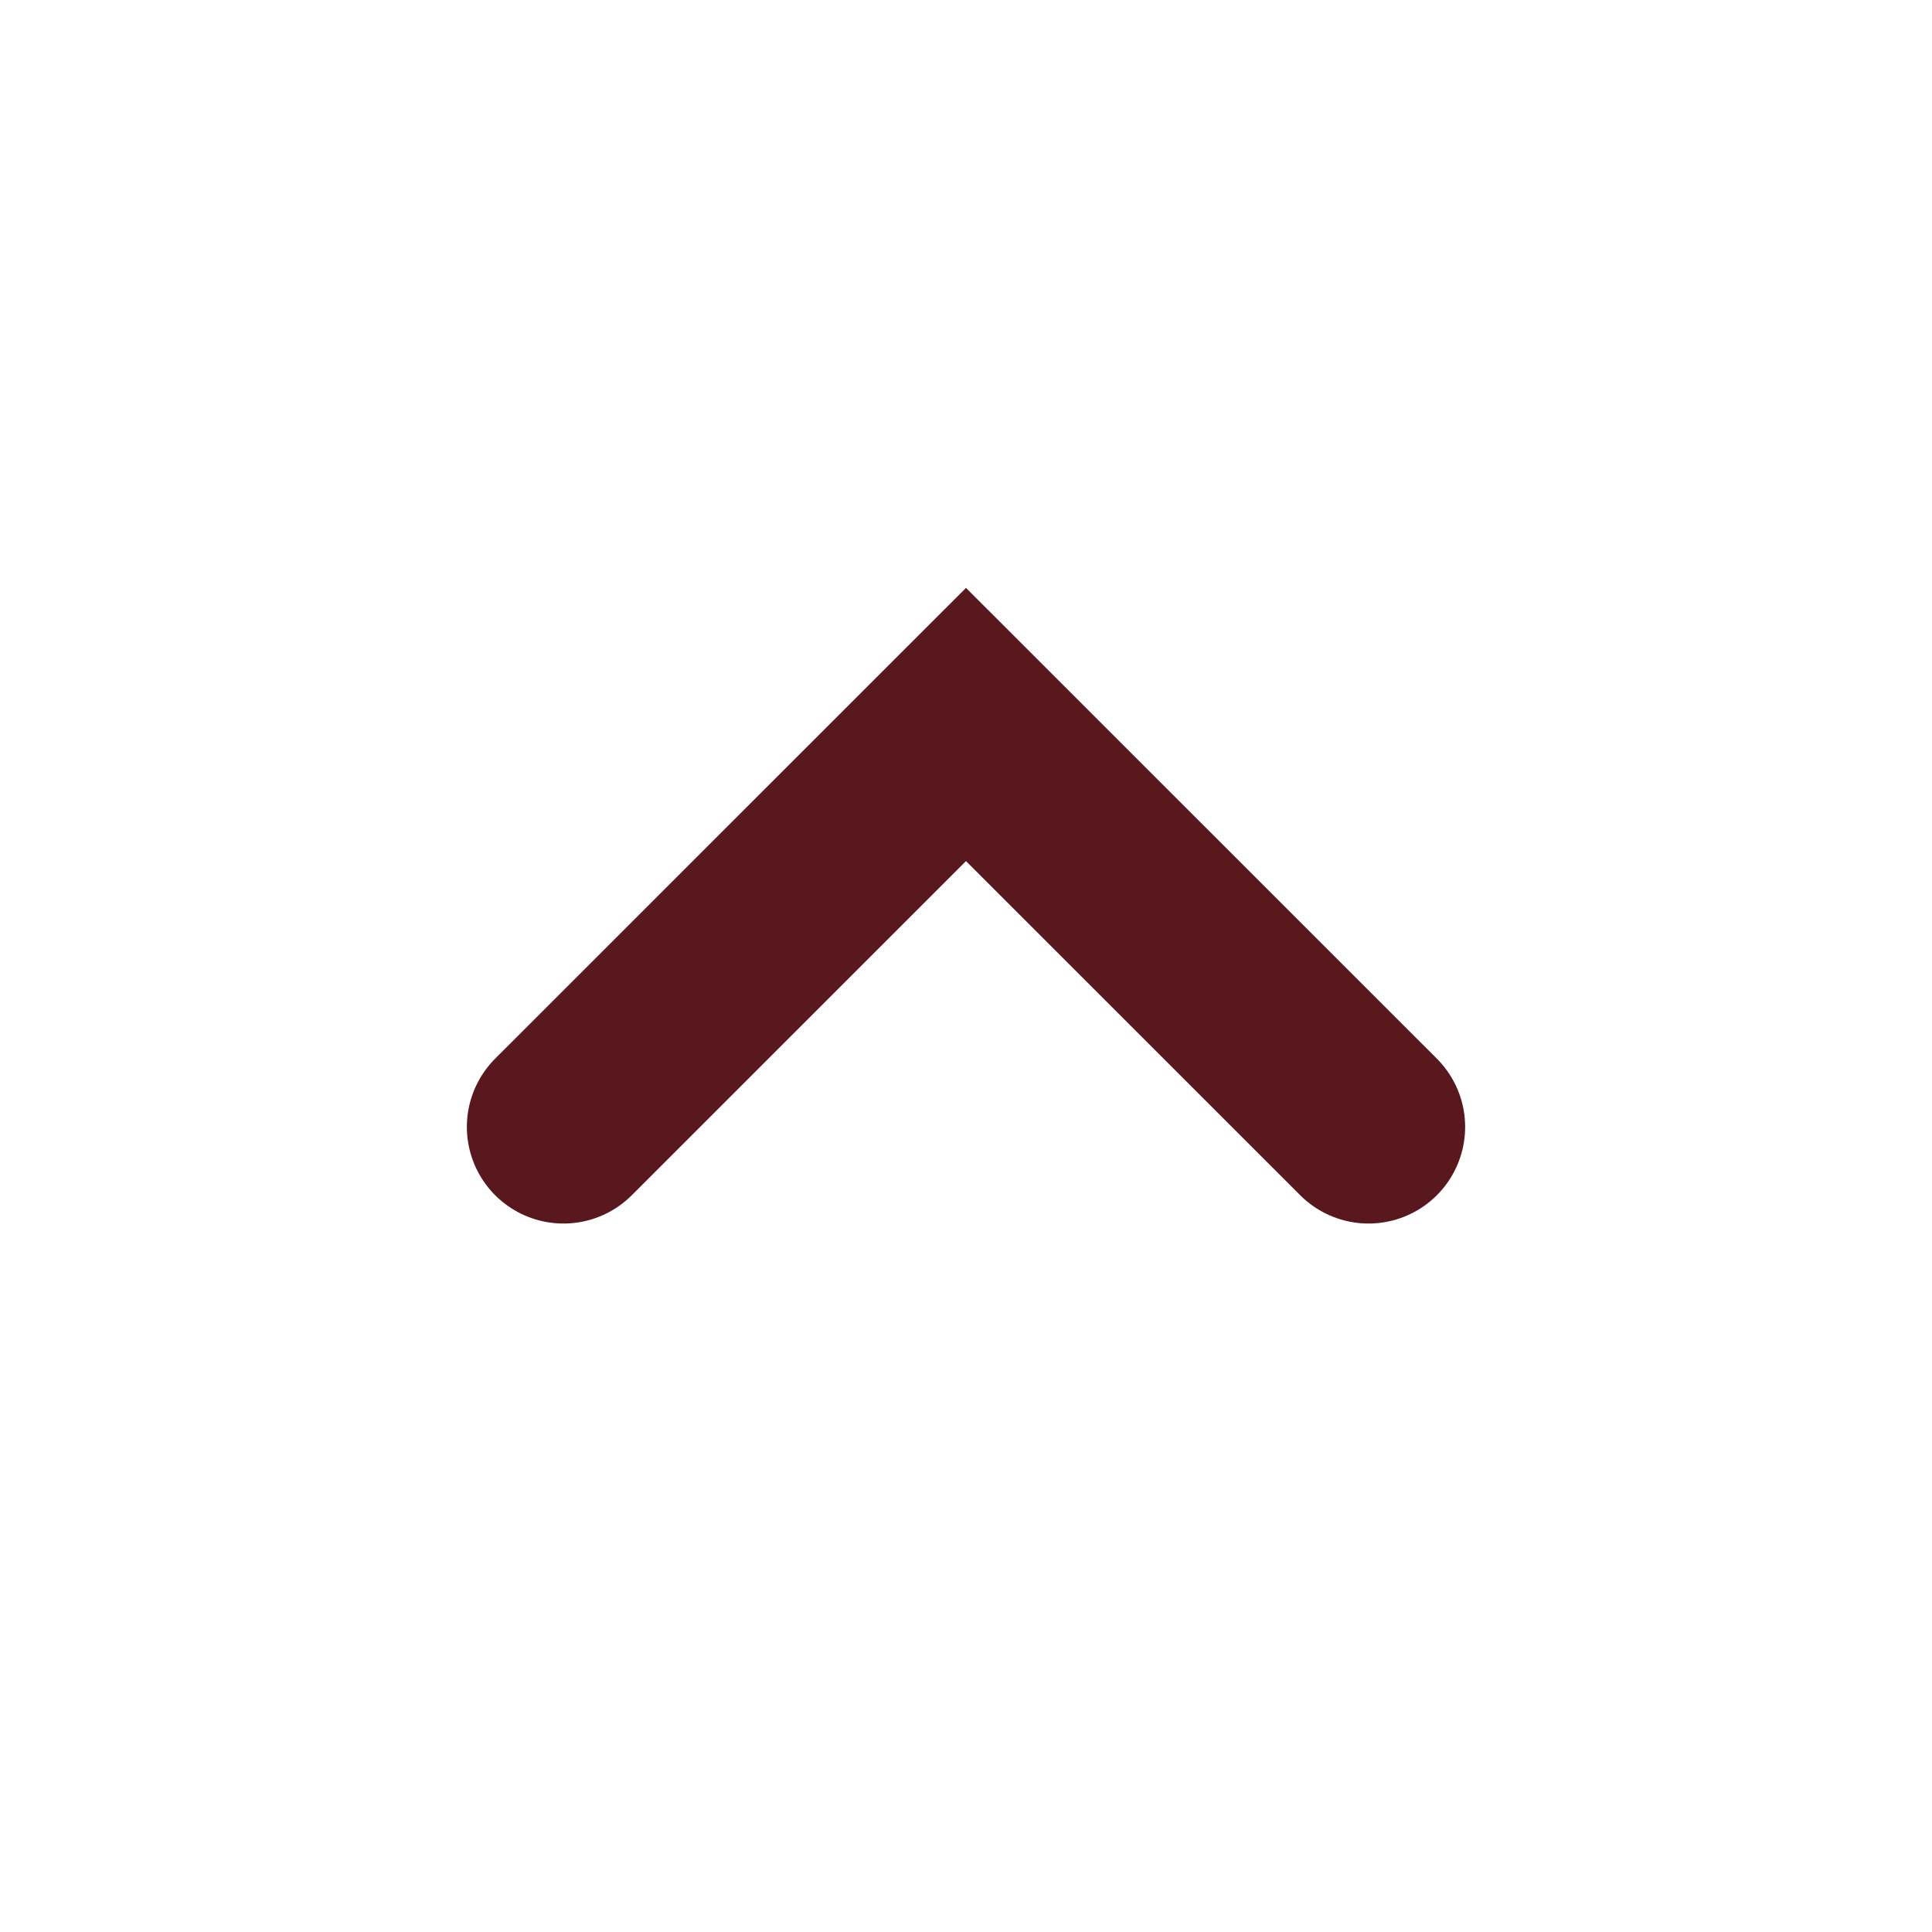
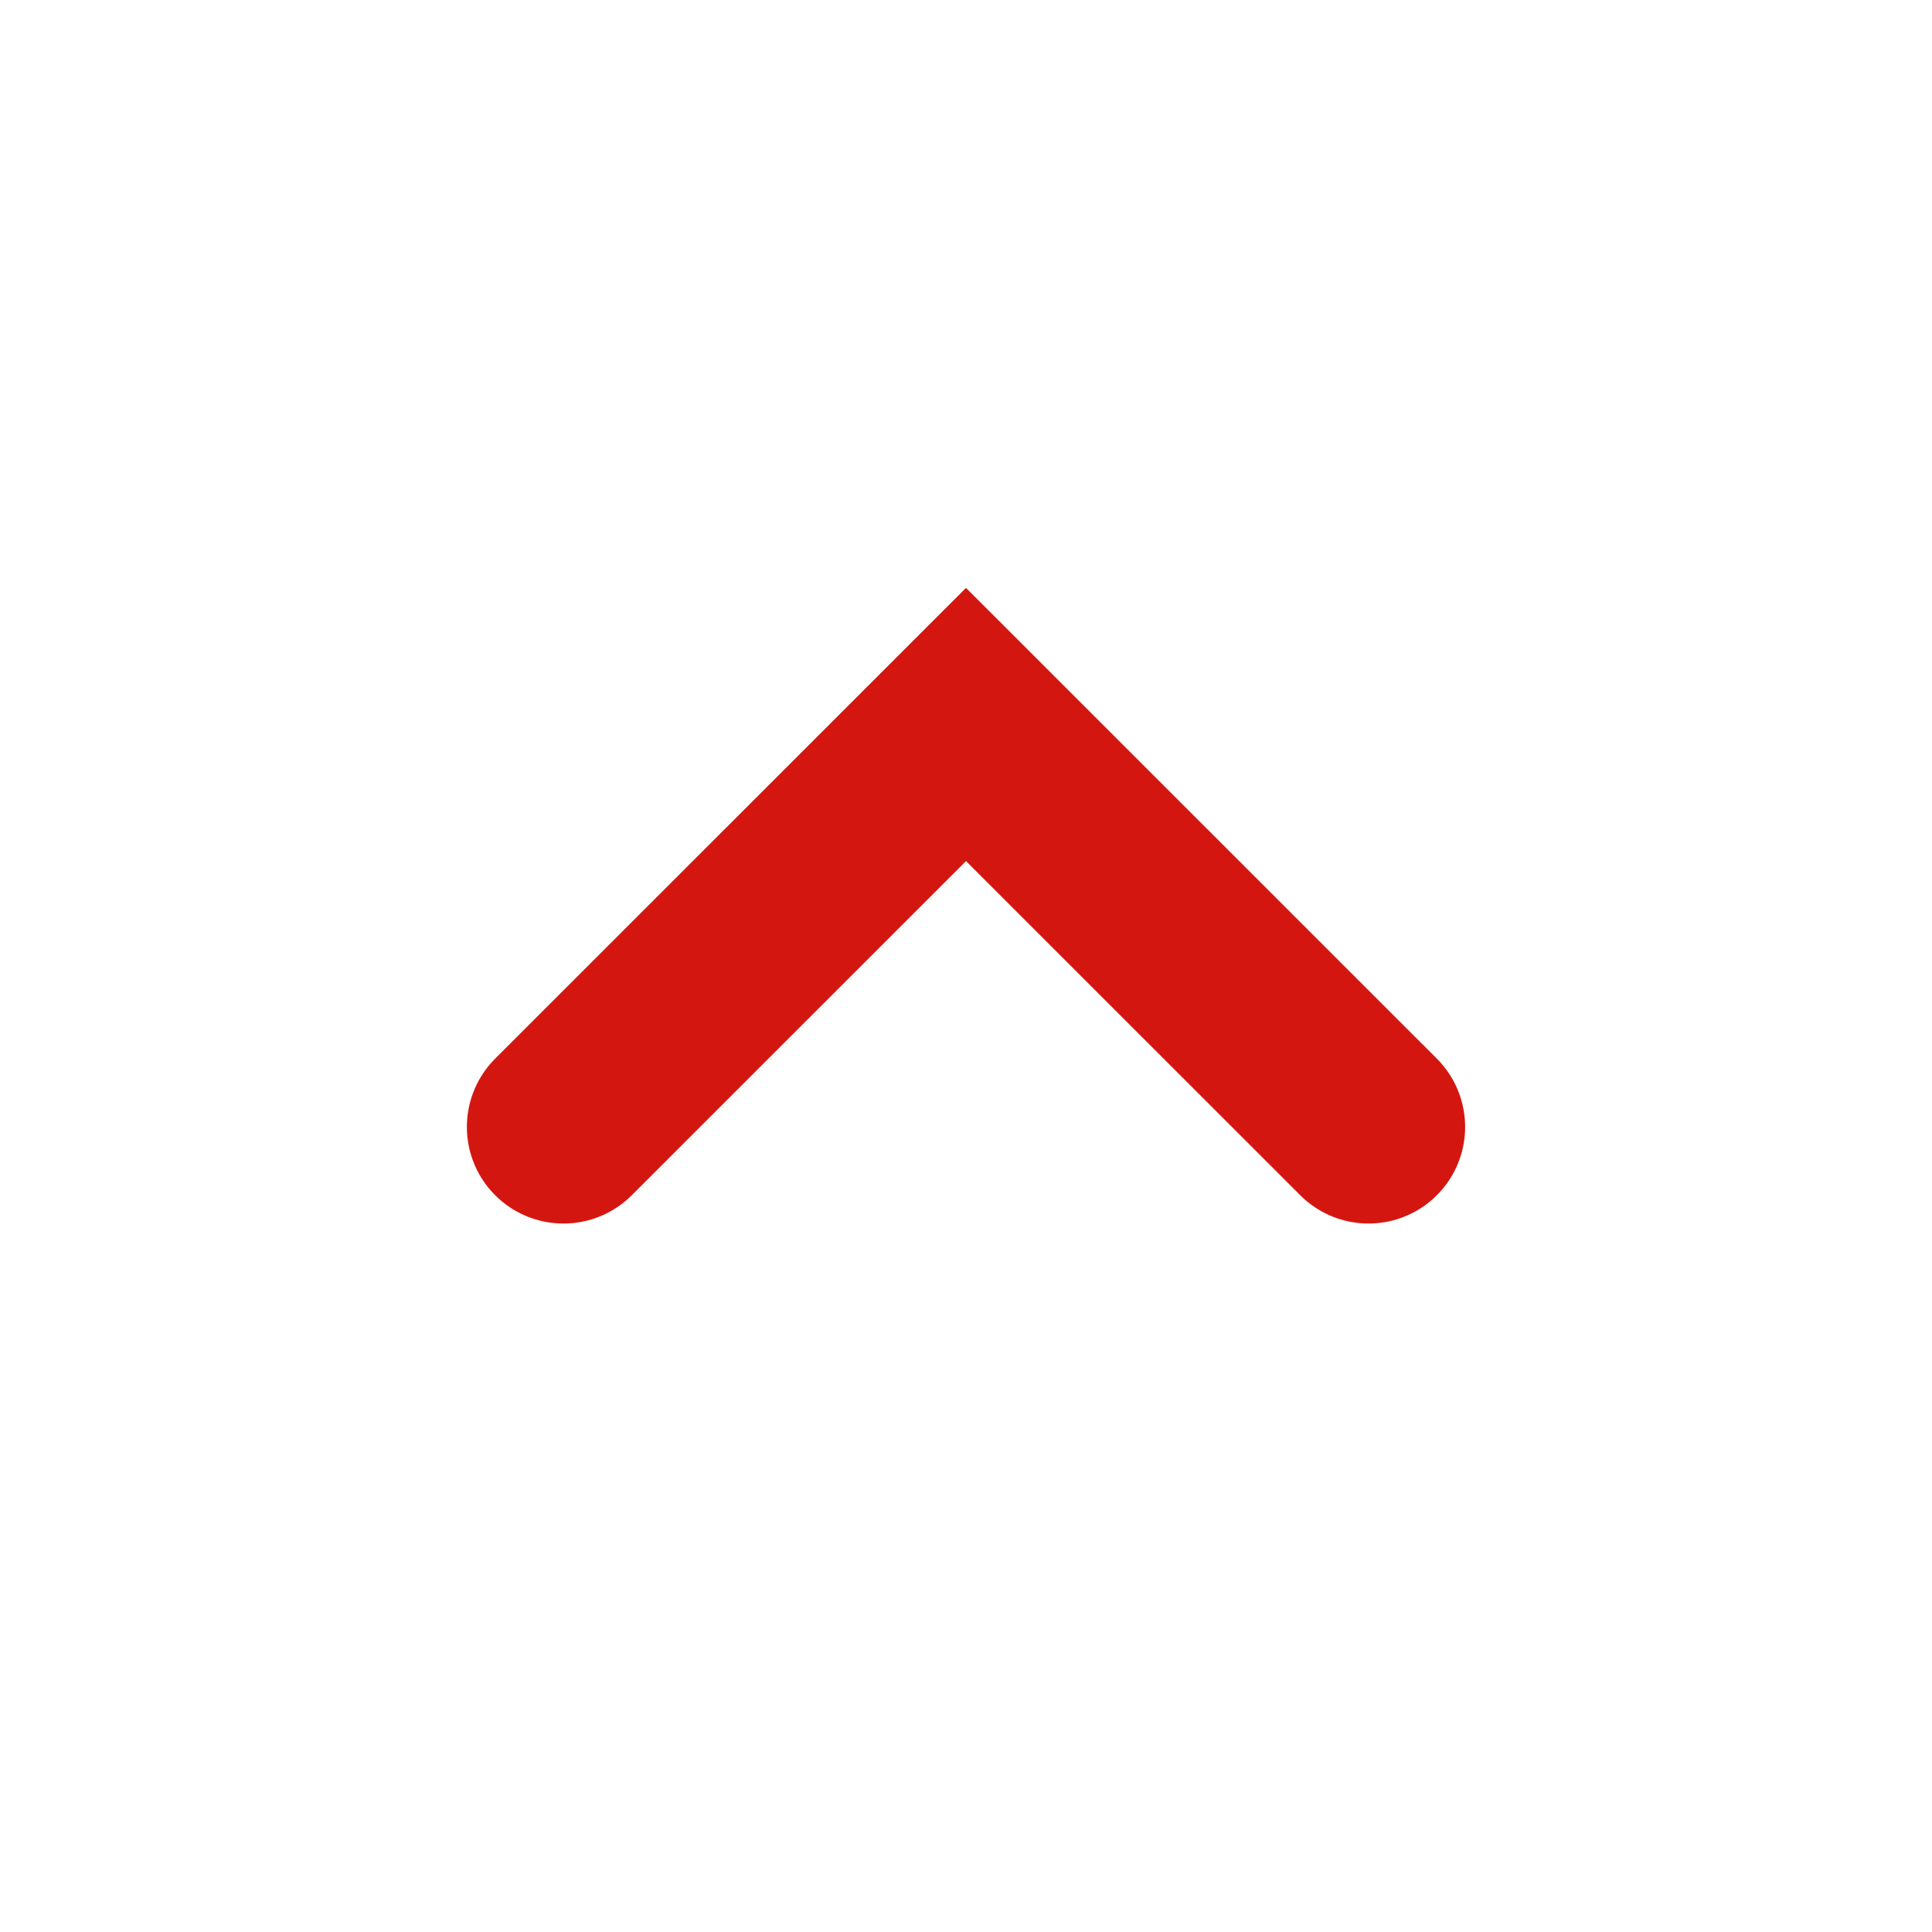
<svg xmlns="http://www.w3.org/2000/svg" width="20" height="20" viewBox="0 0 20 20" fill="none">
-   <path d="M14.167 11.666L10 7.5L5.833 11.666" stroke="#58181D" stroke-width="2" stroke-linecap="round" />
+   <path d="M14.167 11.666L10 7.5L5.833 11.666" stroke="#D31710" stroke-width="2" stroke-linecap="round" />
</svg>
